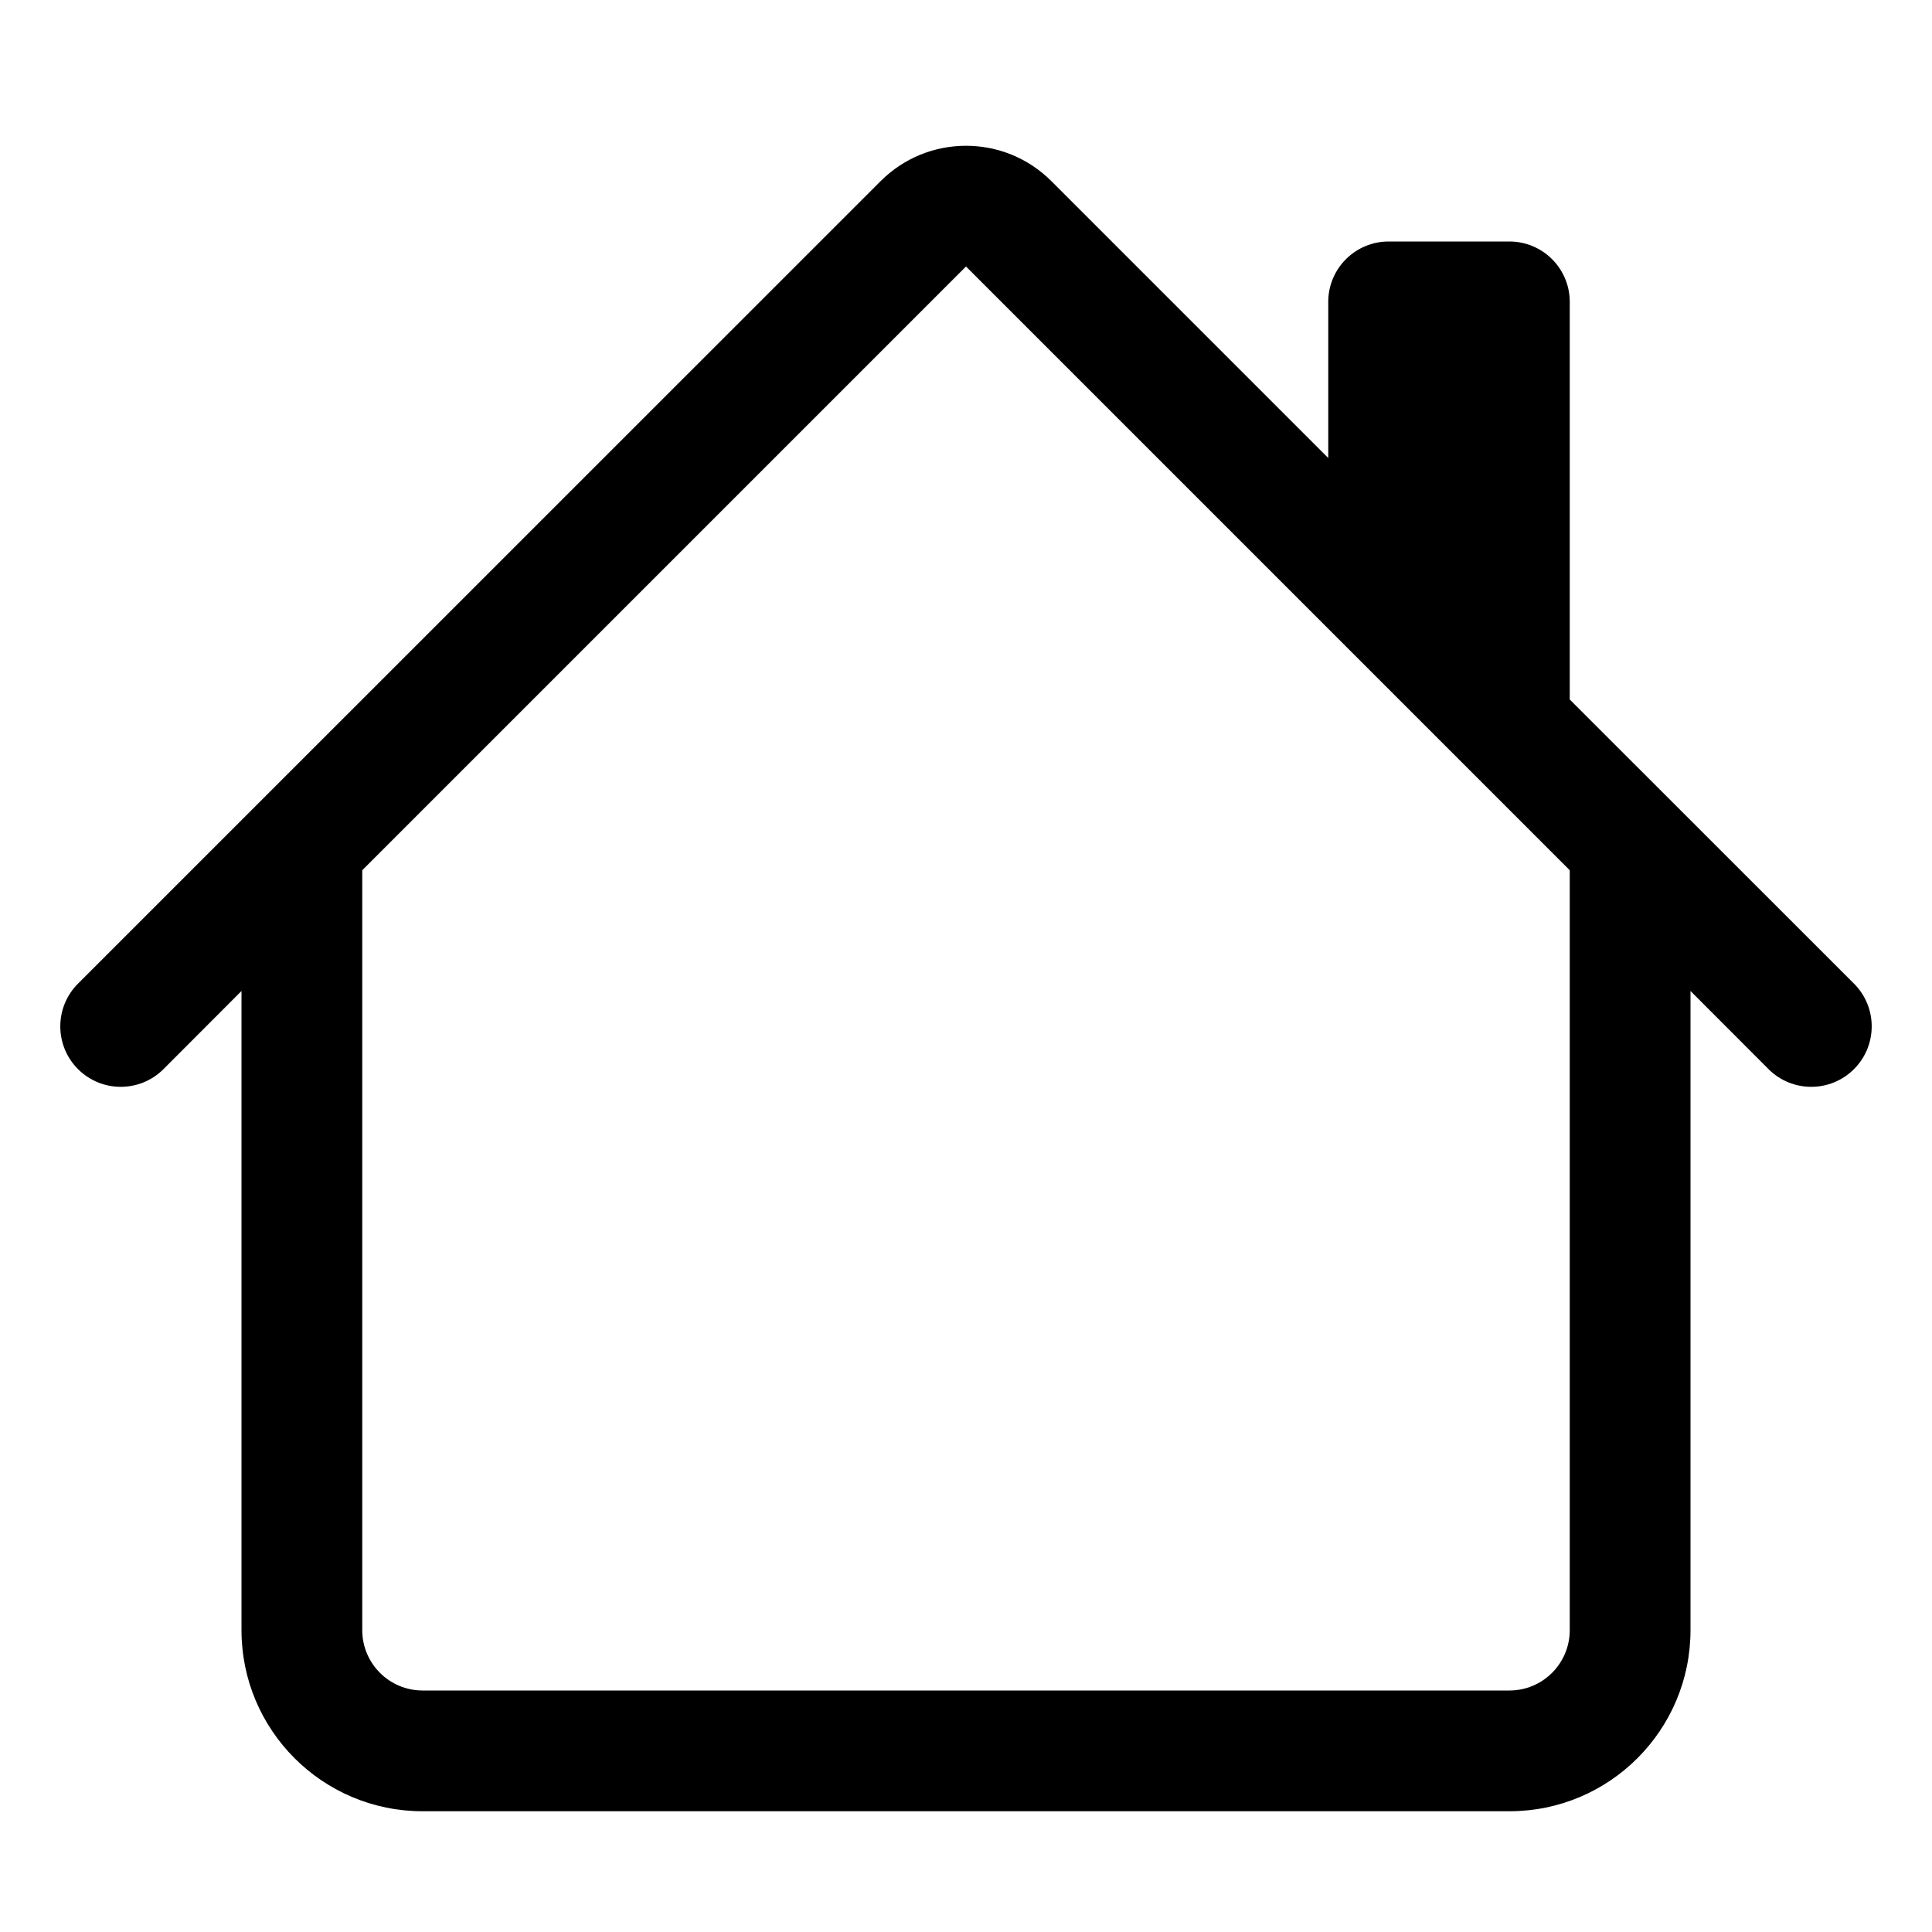
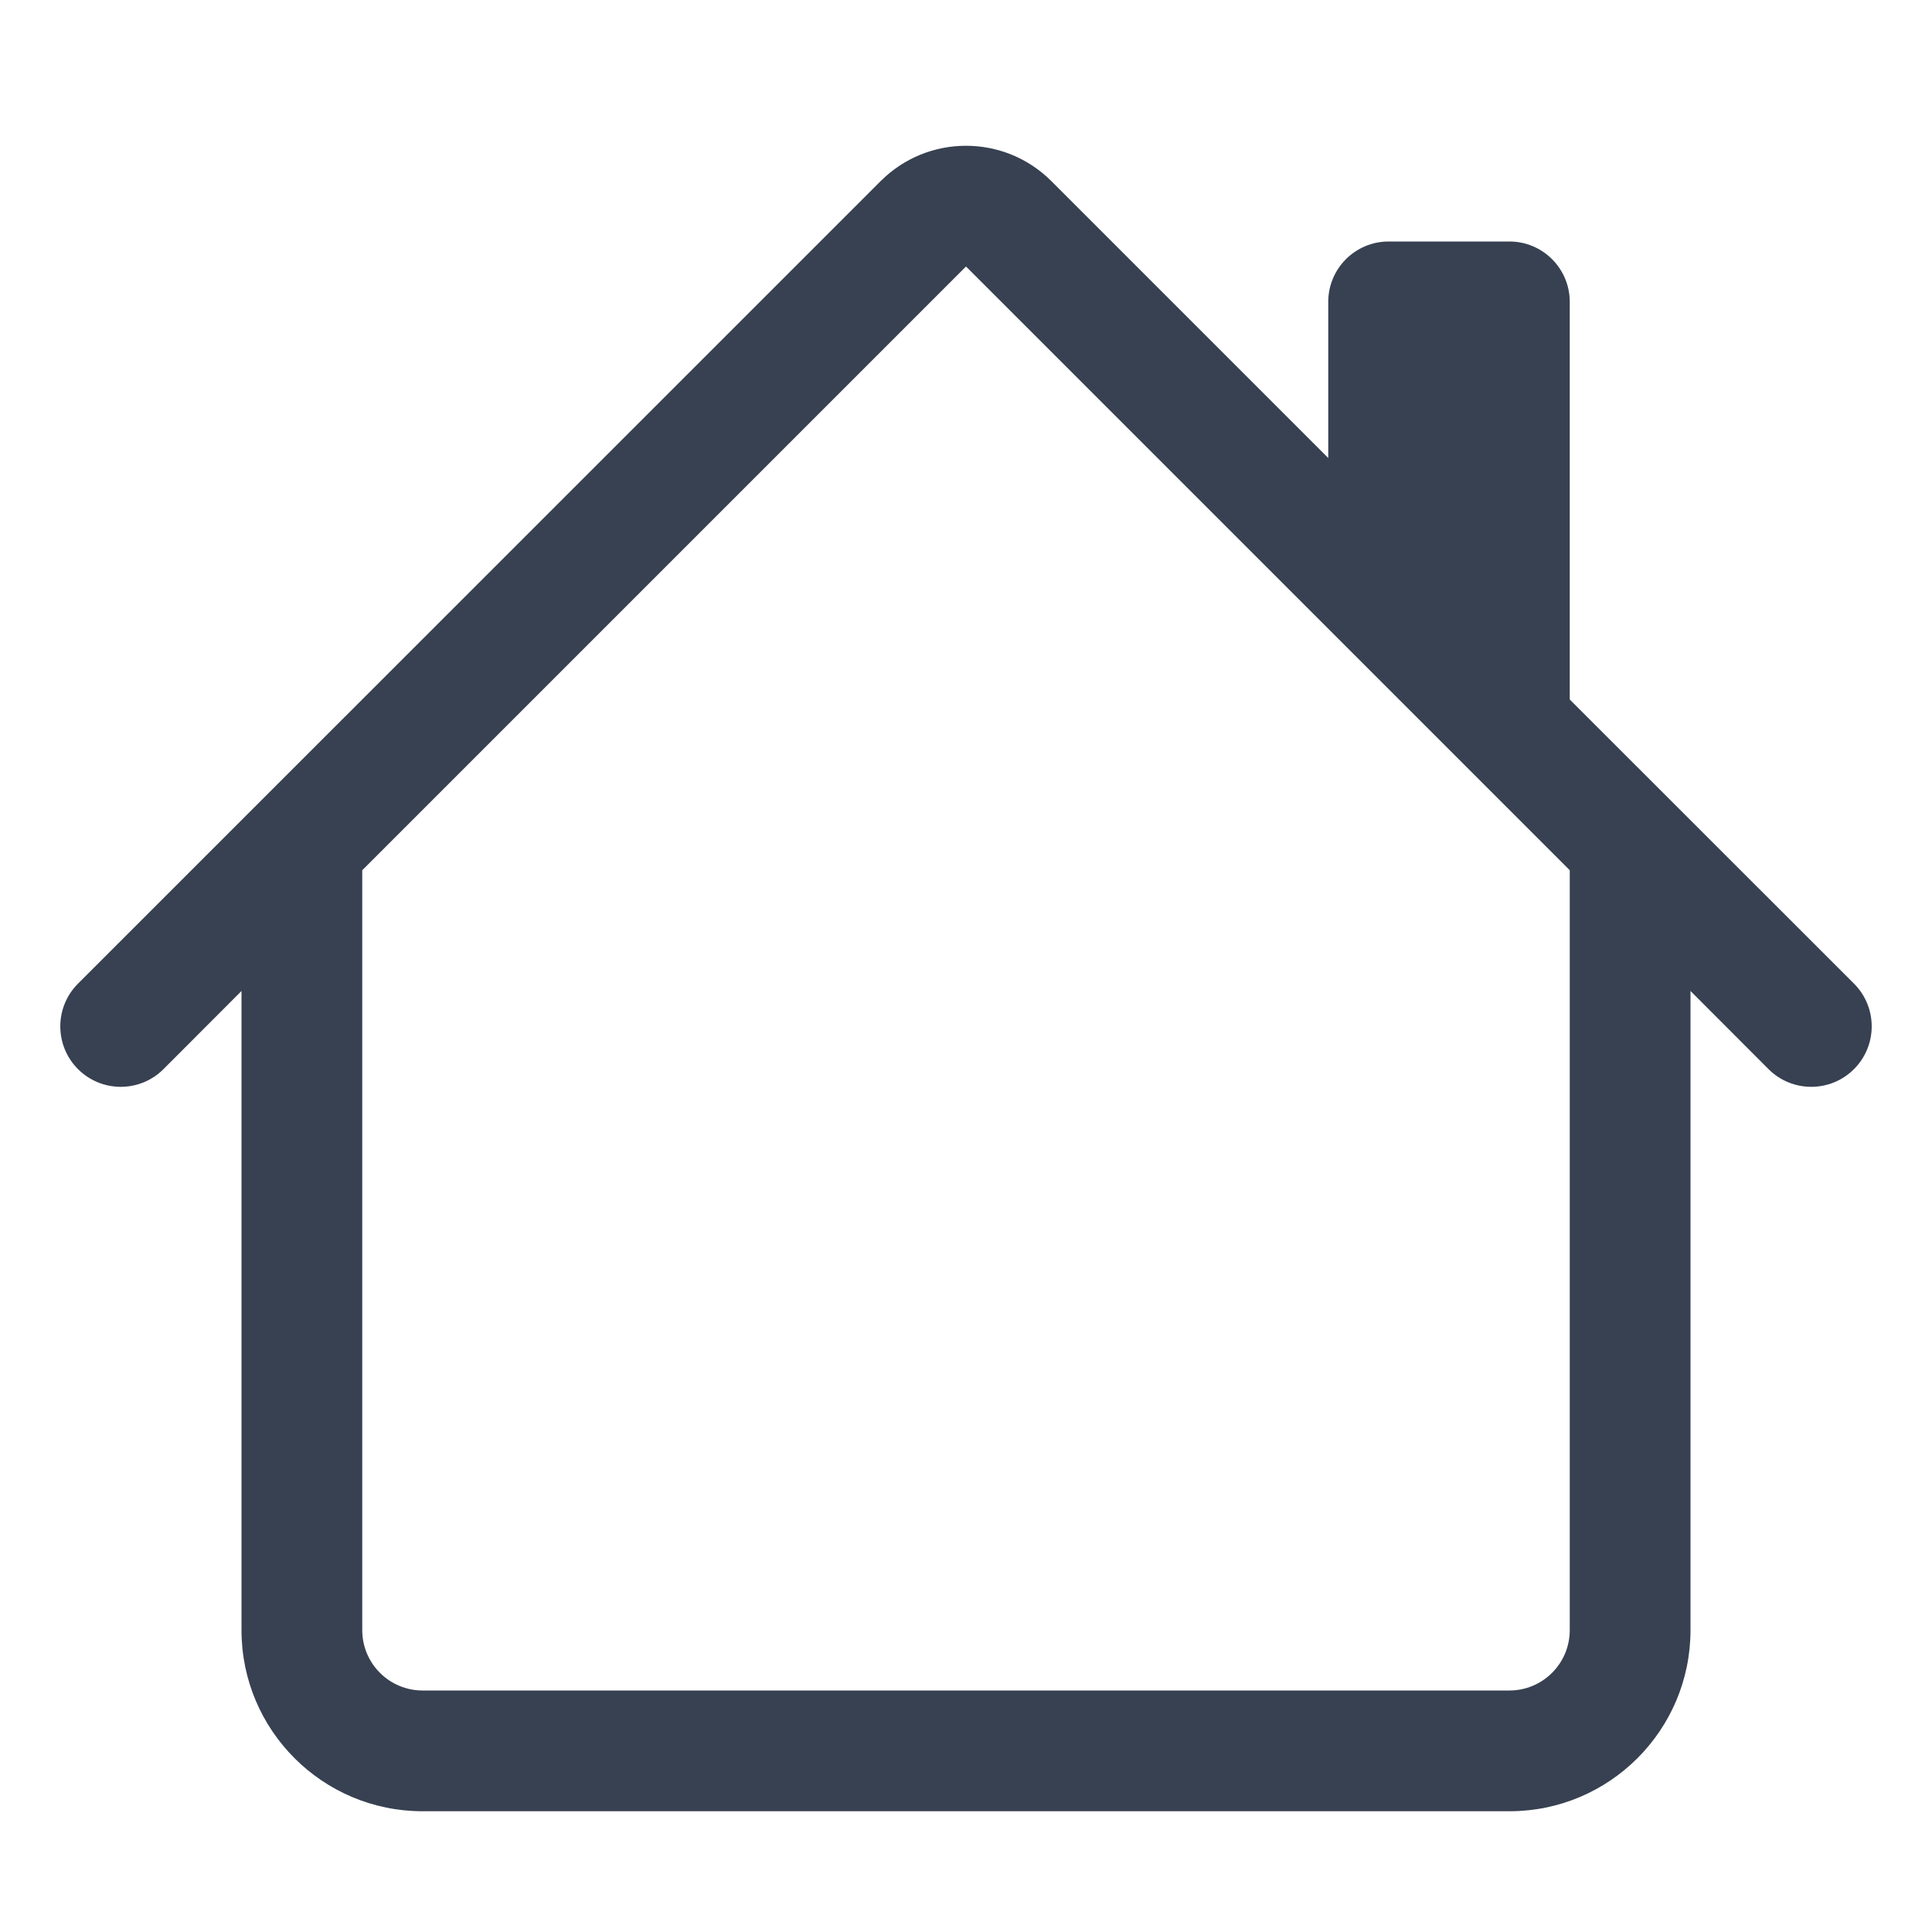
- <svg xmlns="http://www.w3.org/2000/svg" width="16" height="16" fill="currentColor" class="bi bi-house" viewBox="0 0 16 16">
+ <svg xmlns="http://www.w3.org/2000/svg" width="16" height="16" fill="#374151" class="bi bi-house" viewBox="0 0 16 16">
  <path d="M8.707 1.5a1 1 0 0 0-1.414 0L.646 8.146a.5.5 0 0 0 .708.708L2 8.207V13.5A1.5 1.5 0 0 0 3.5 15h9a1.5 1.5 0 0 0 1.5-1.5V8.207l.646.647a.5.5 0 0 0 .708-.708L13 5.793V2.5a.5.5 0 0 0-.5-.5h-1a.5.5 0 0 0-.5.5v1.293zM13 7.207V13.5a.5.5 0 0 1-.5.5h-9a.5.5 0 0 1-.5-.5V7.207l5-5z" />
</svg>
